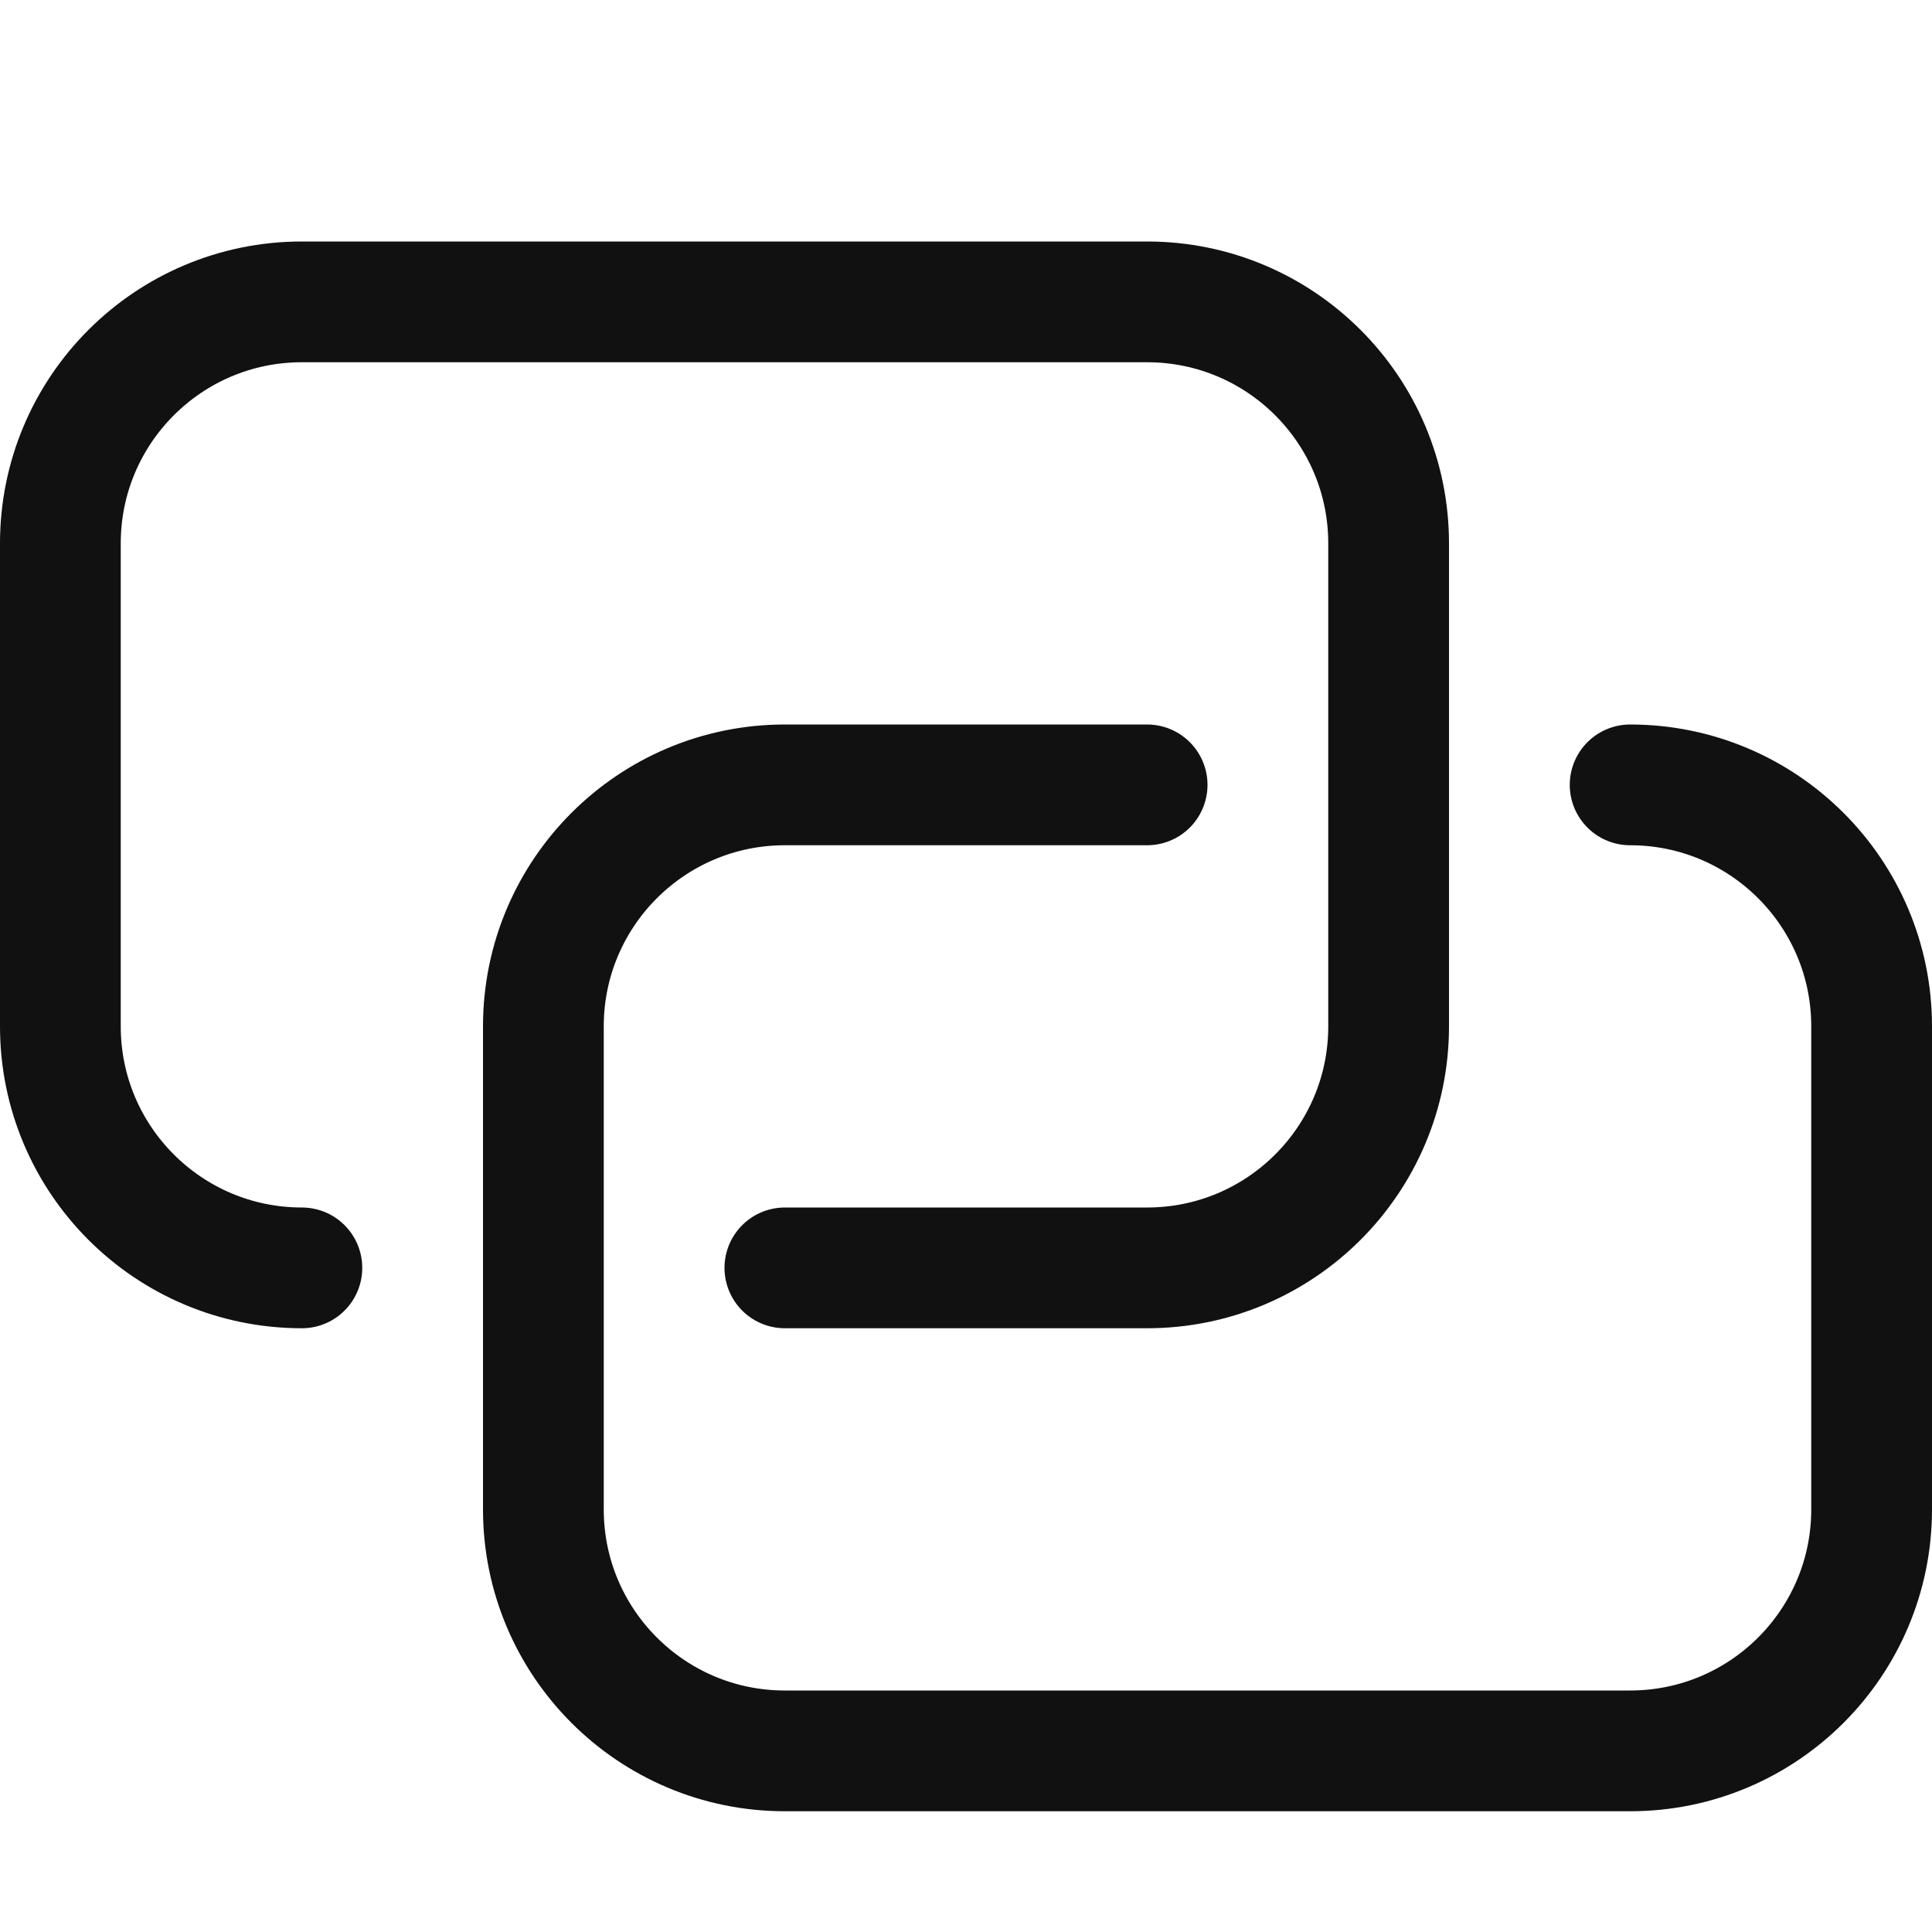
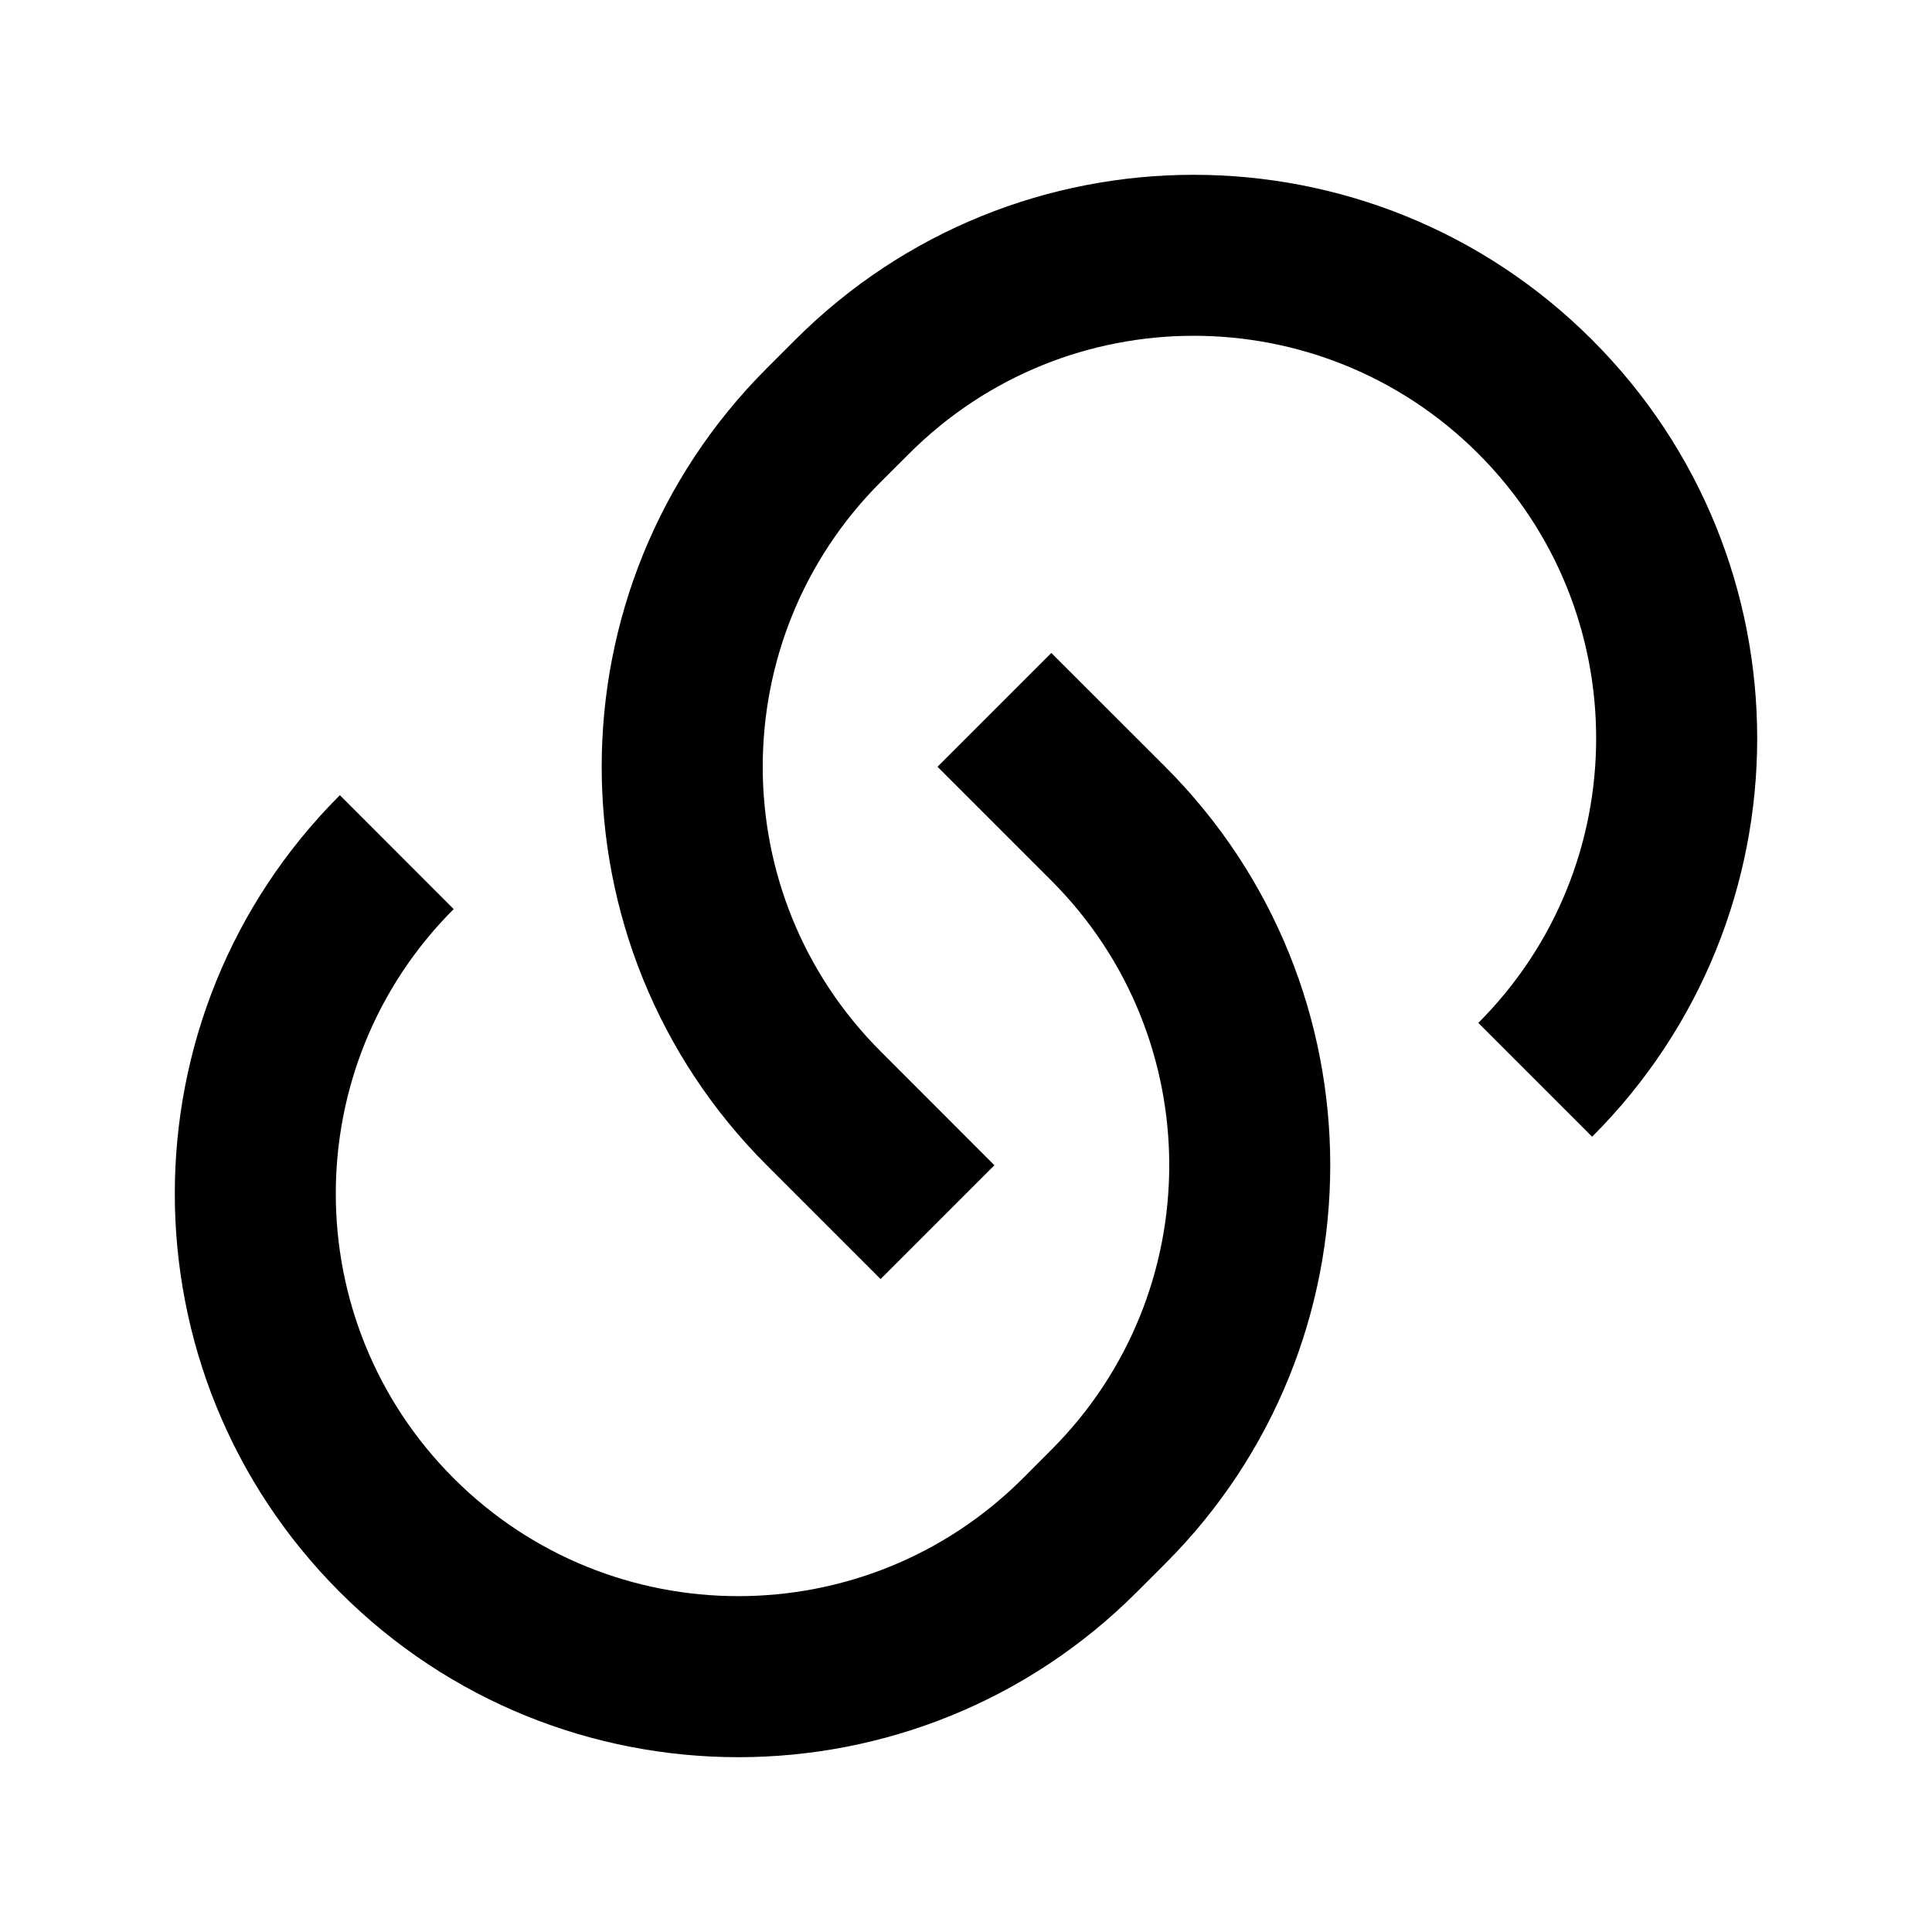
- <svg xmlns="http://www.w3.org/2000/svg" width="32" height="32" viewBox="0 0 16 16">
-   <g fill="#111111" stroke="#111111">
-     <path fill="none" stroke="#111111" stroke-linecap="round" stroke-linejoin="round" stroke-miterlimit="10" d="M2.5 10.5a2 2 0 0 1-2-2v-4a2 2 0 0 1 2-2h7a2 2 0 0 1 2 2v4a2 2 0 0 1-2 2h-3" />
-     <path fill="none" stroke-linecap="round" stroke-linejoin="round" stroke-miterlimit="10" d="M13.5 6.5a2 2 0 0 1 2 2v4a2 2 0 0 1-2 2h-7a2 2 0 0 1-2-2v-4a2 2 0 0 1 2-2h3" />
-   </g>
+ <svg xmlns="http://www.w3.org/2000/svg" viewBox="0 0 24 24" width="32" height="32">
+   <path d="M13.06 8.111L14.475 9.525C17.208 12.259 17.208 16.691 14.475 19.424L14.121 19.778C11.387 22.512 6.955 22.512 4.222 19.778C1.488 17.044 1.488 12.612 4.222 9.878L5.636 11.293C3.683 13.245 3.683 16.411 5.636 18.364C7.588 20.316 10.754 20.316 12.707 18.364L13.06 18.01C15.013 16.058 15.013 12.892 13.06 10.939L11.646 9.525L13.06 8.111ZM19.778 14.121L18.364 12.707C20.316 10.754 20.316 7.588 18.364 5.636C16.411 3.683 13.245 3.683 11.293 5.636L10.939 5.989C8.987 7.942 8.987 11.108 10.939 13.06L12.353 14.475L10.939 15.889L9.525 14.475C6.791 11.741 6.791 7.309 9.525 4.575L9.878 4.222C12.612 1.488 17.044 1.488 19.778 4.222C22.512 6.955 22.512 11.387 19.778 14.121Z" />
</svg>
